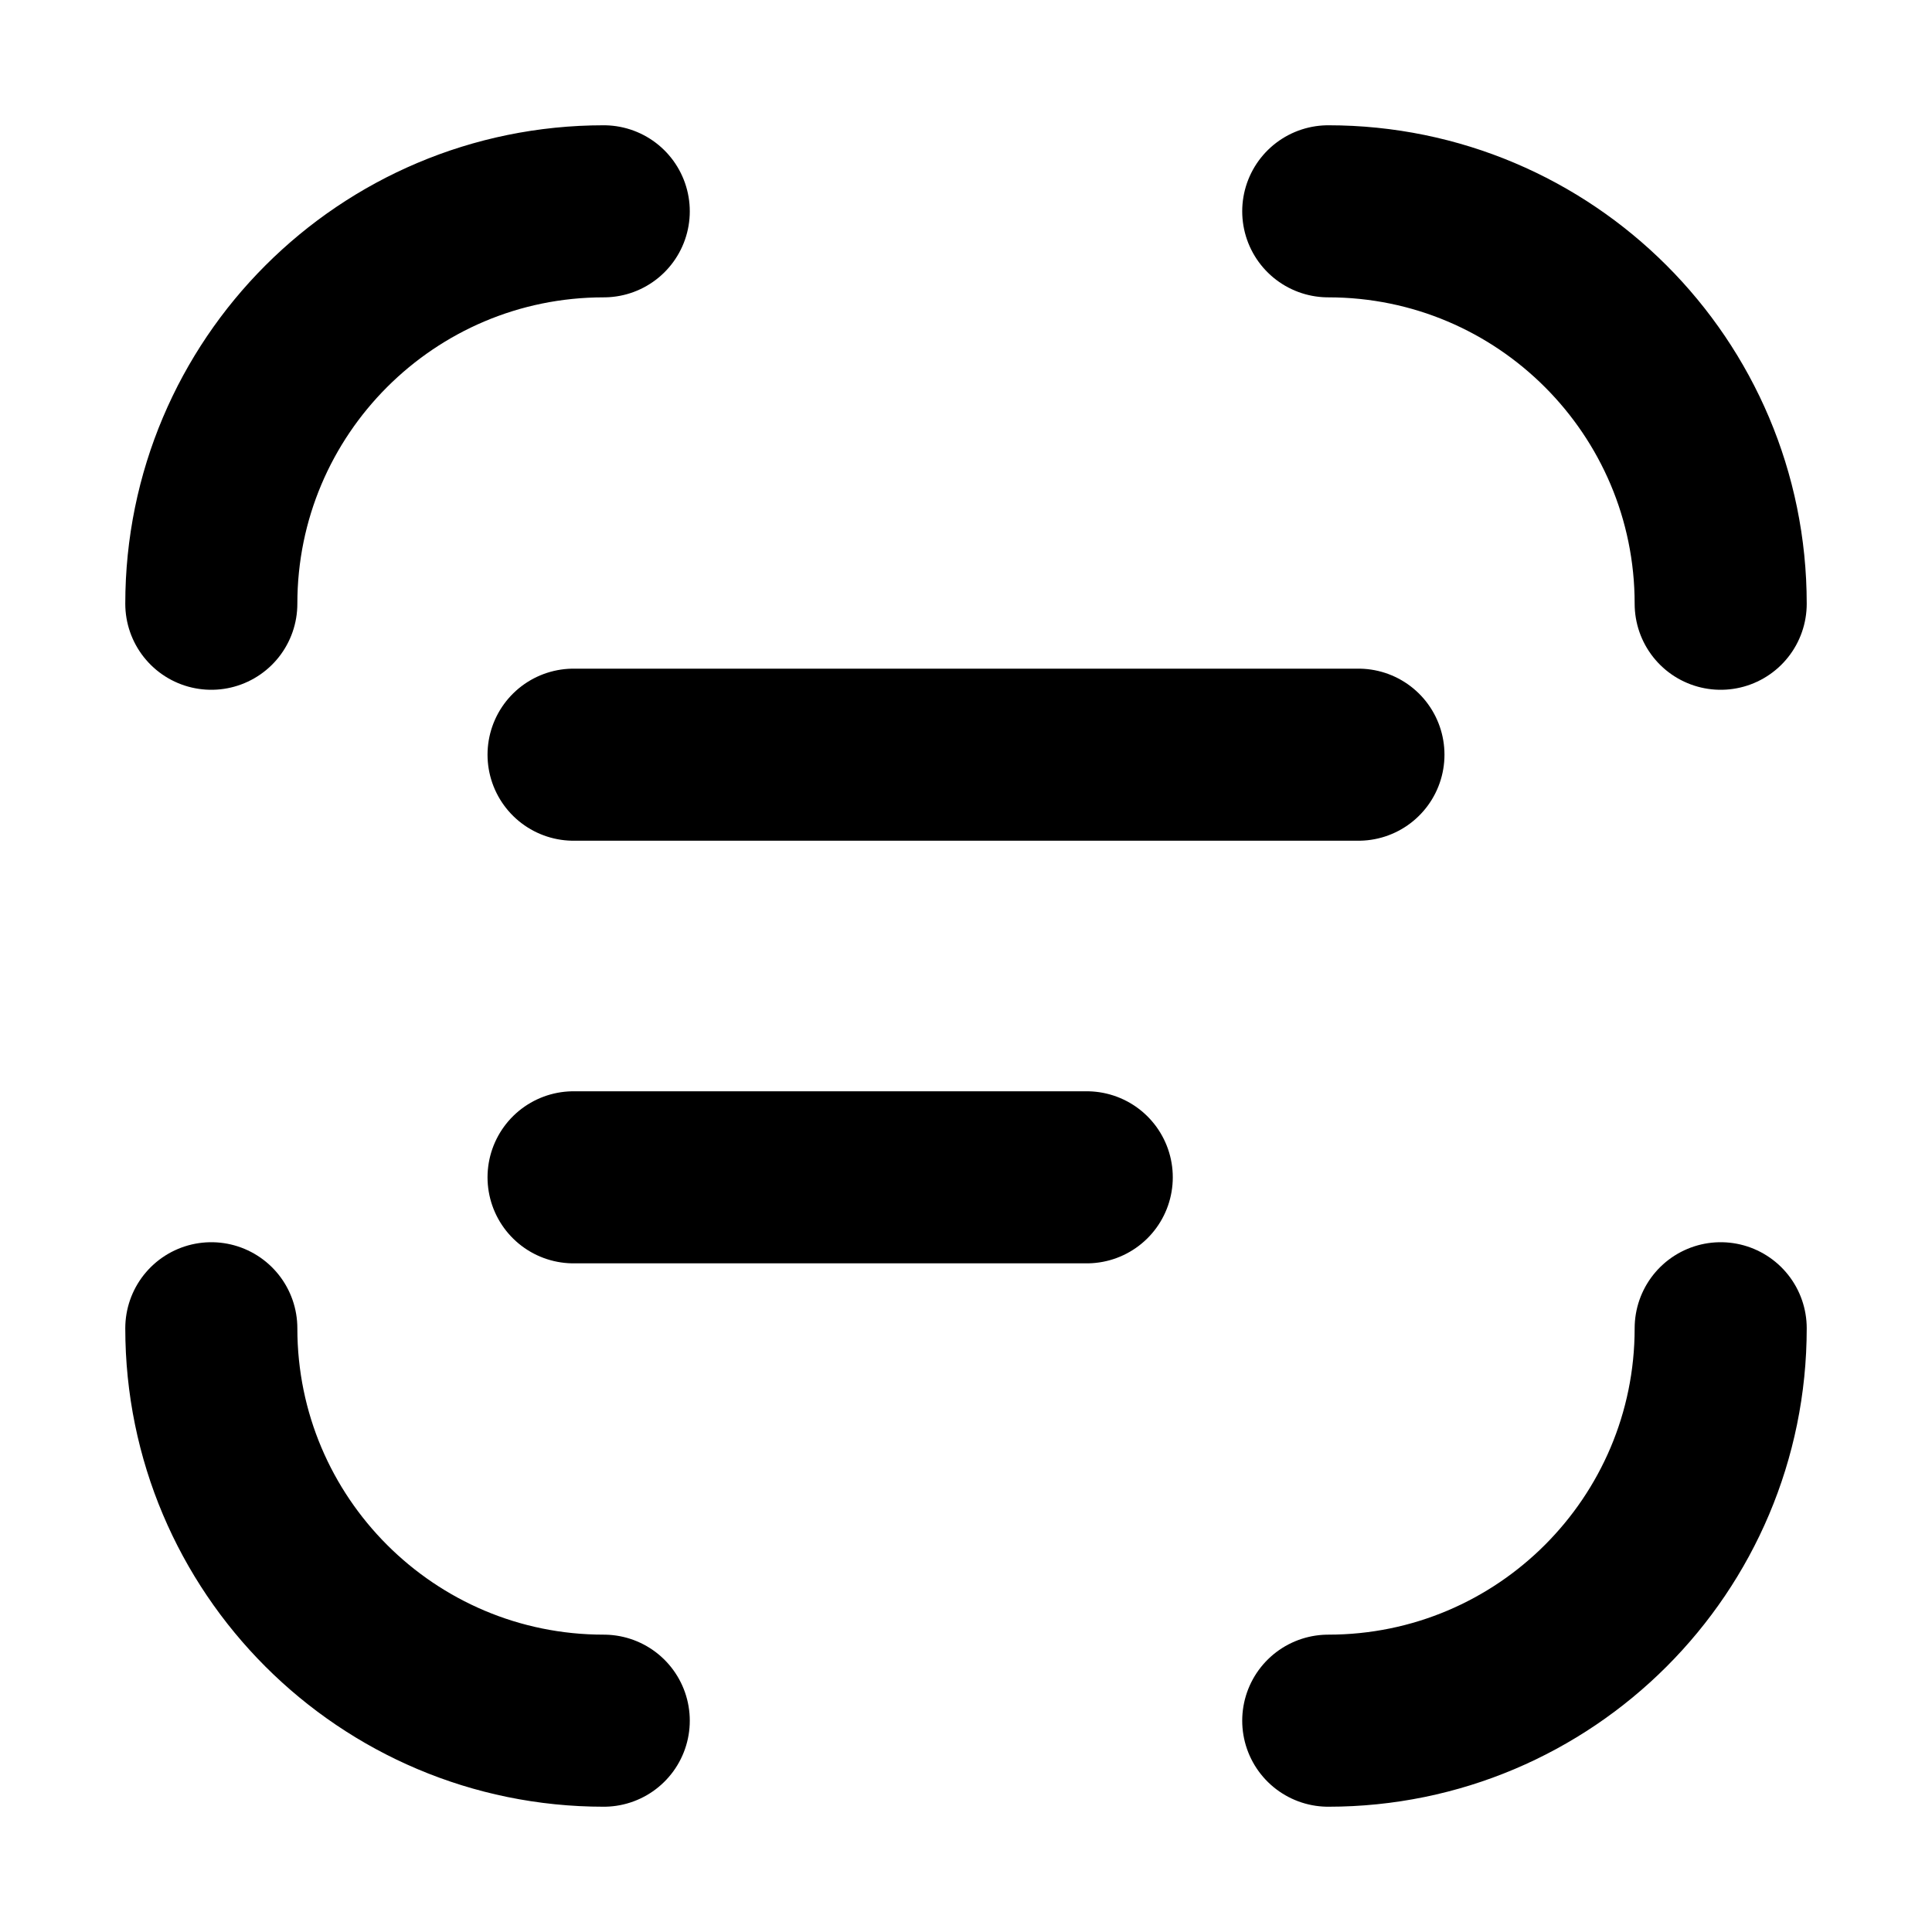
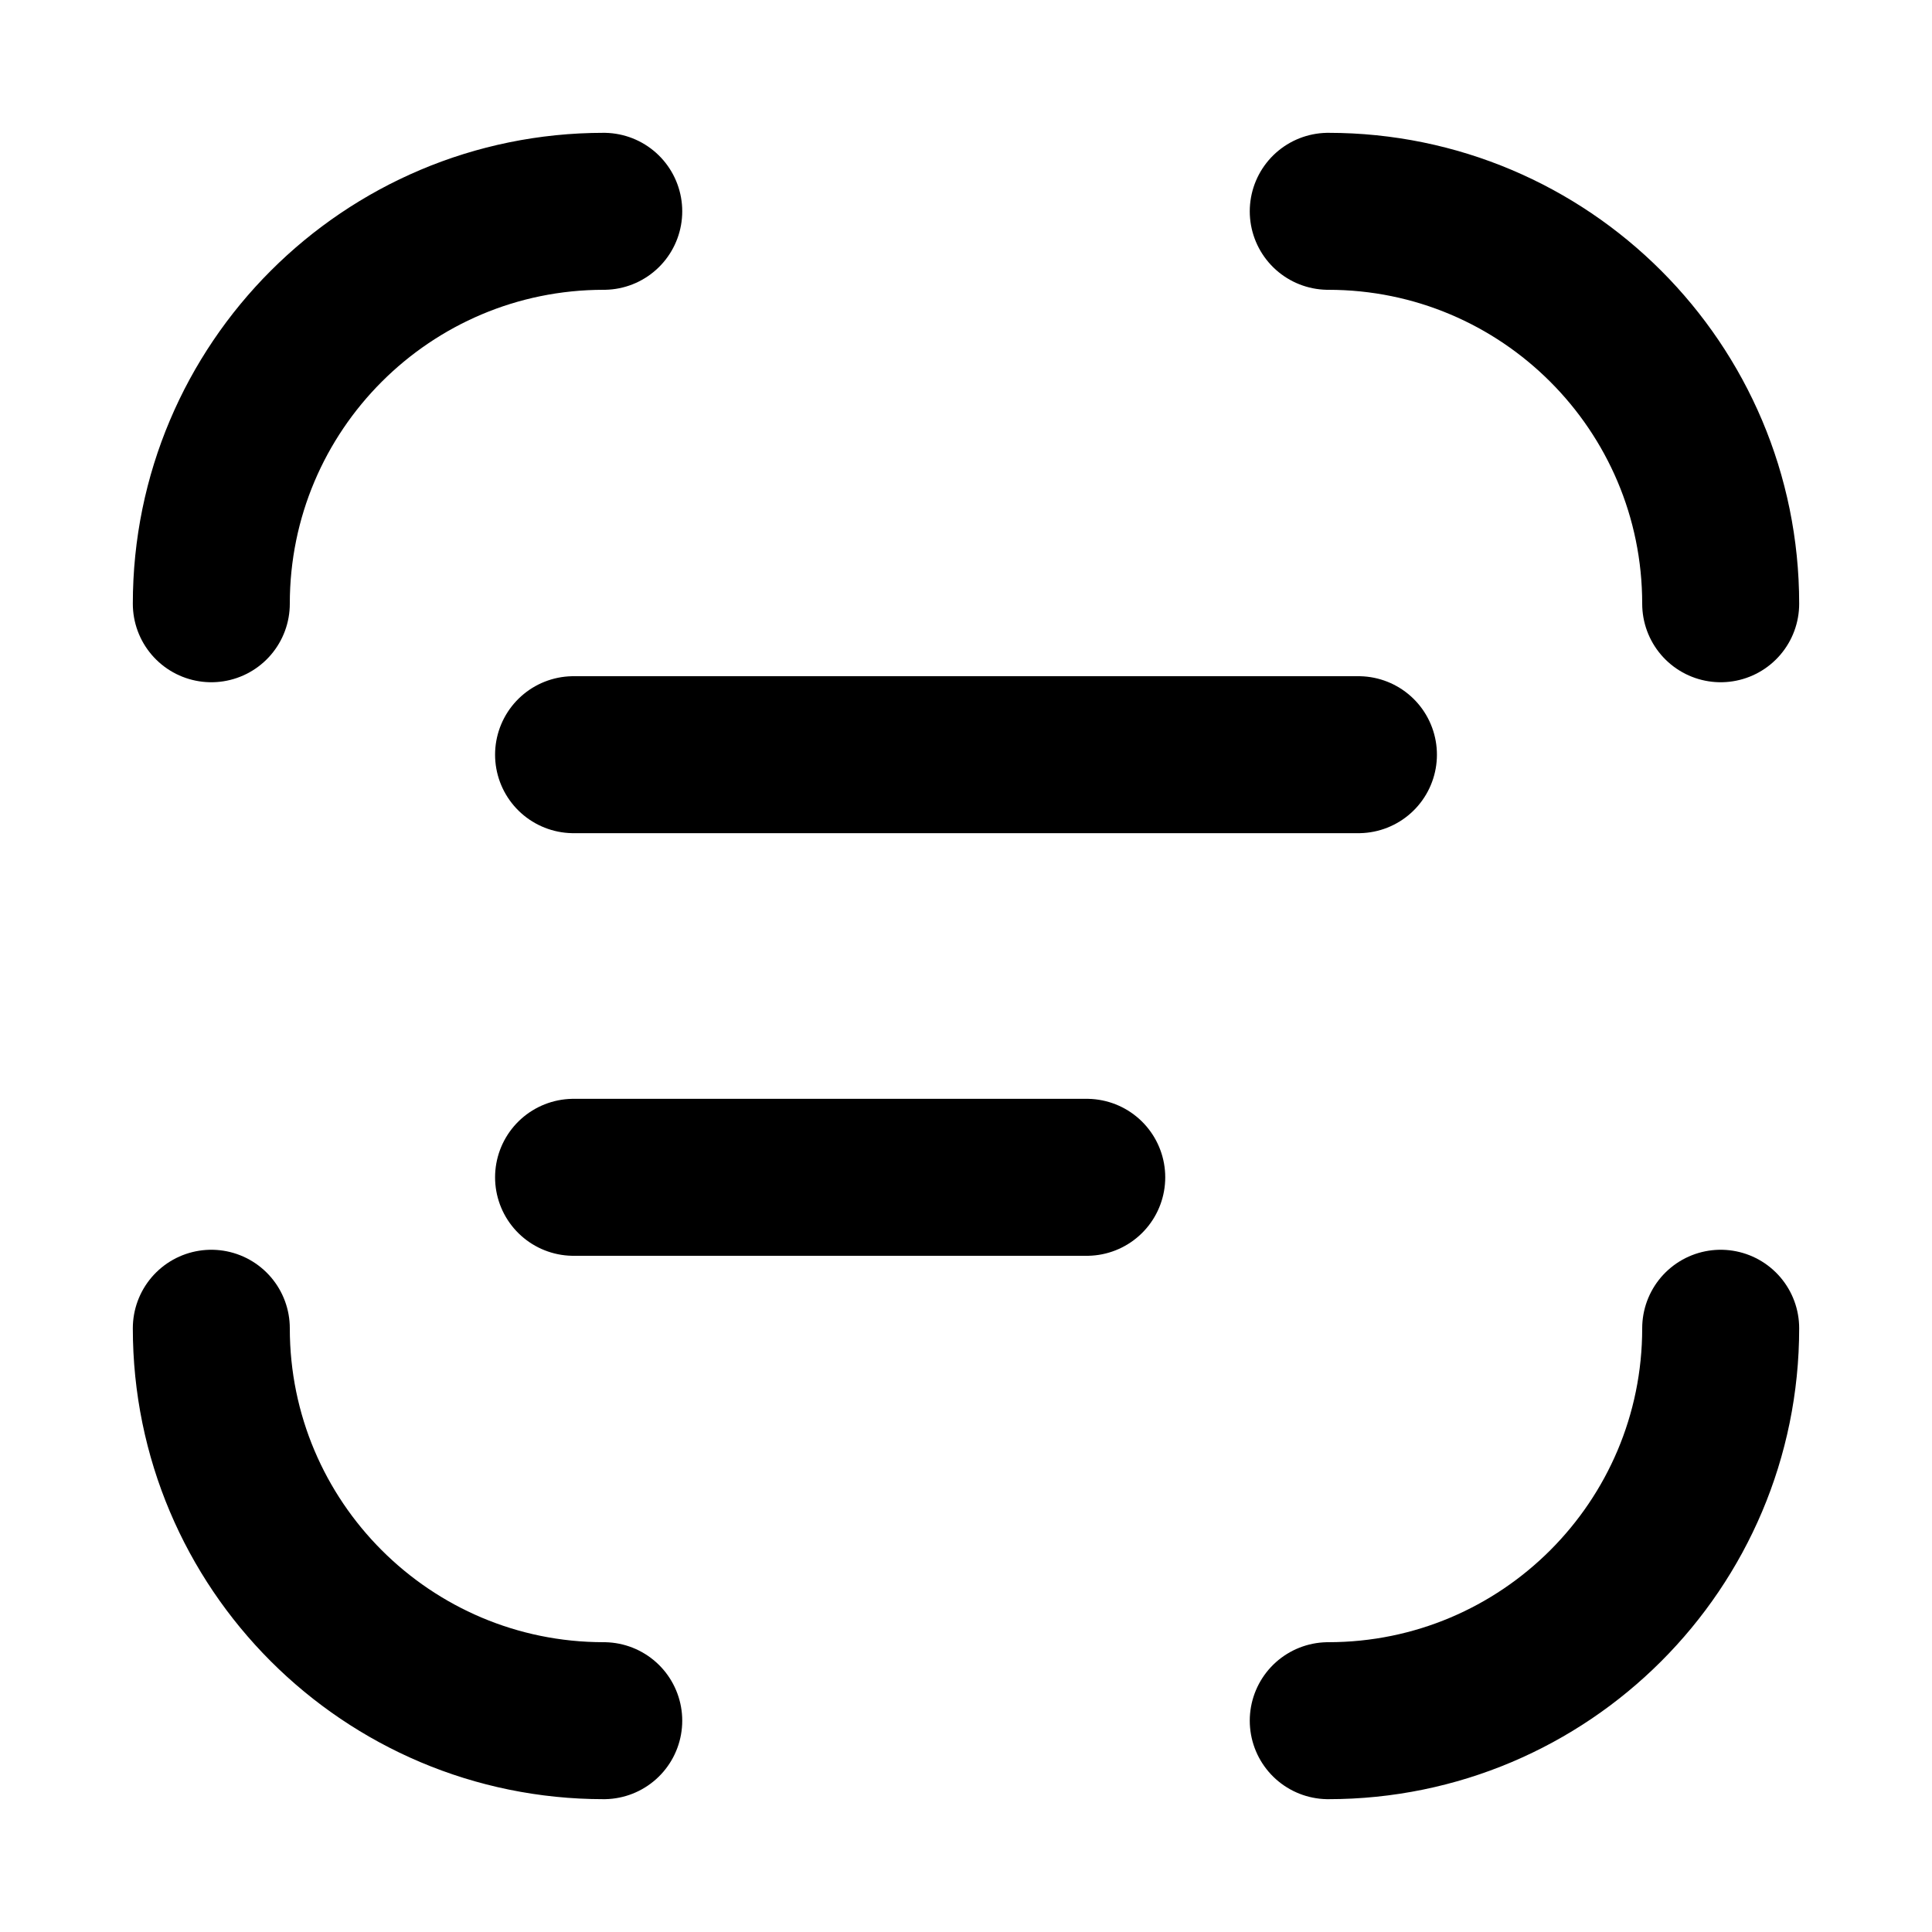
- <svg xmlns="http://www.w3.org/2000/svg" viewBox="0 0 16 16" fill="none" stroke="#000" stroke-width="1.425" stroke-linecap="round" stroke-linejoin="round" aria-hidden="true">
+ <svg xmlns="http://www.w3.org/2000/svg" viewBox="0 0 16 16" fill="none" stroke="#000" stroke-width="1.3" stroke-linecap="round" stroke-linejoin="round" aria-hidden="true">
  <path d="M1.75 5L1.75 5A3.25 3.25 0 0 1 5 1.75L5 1.75M11 1.75L11 1.75A3.25 3.25 0 0 1 14.25 5L14.25 5M14.25 11L14.25 11A3.25 3.25 0 0 1 11 14.25L11 14.25M5 14.25L5 14.25A3.25 3.25 0 0 1 1.75 11L1.75 11M4.75 6.25L11.25 6.25M4.75 9.75L9 9.75" />
</svg>
